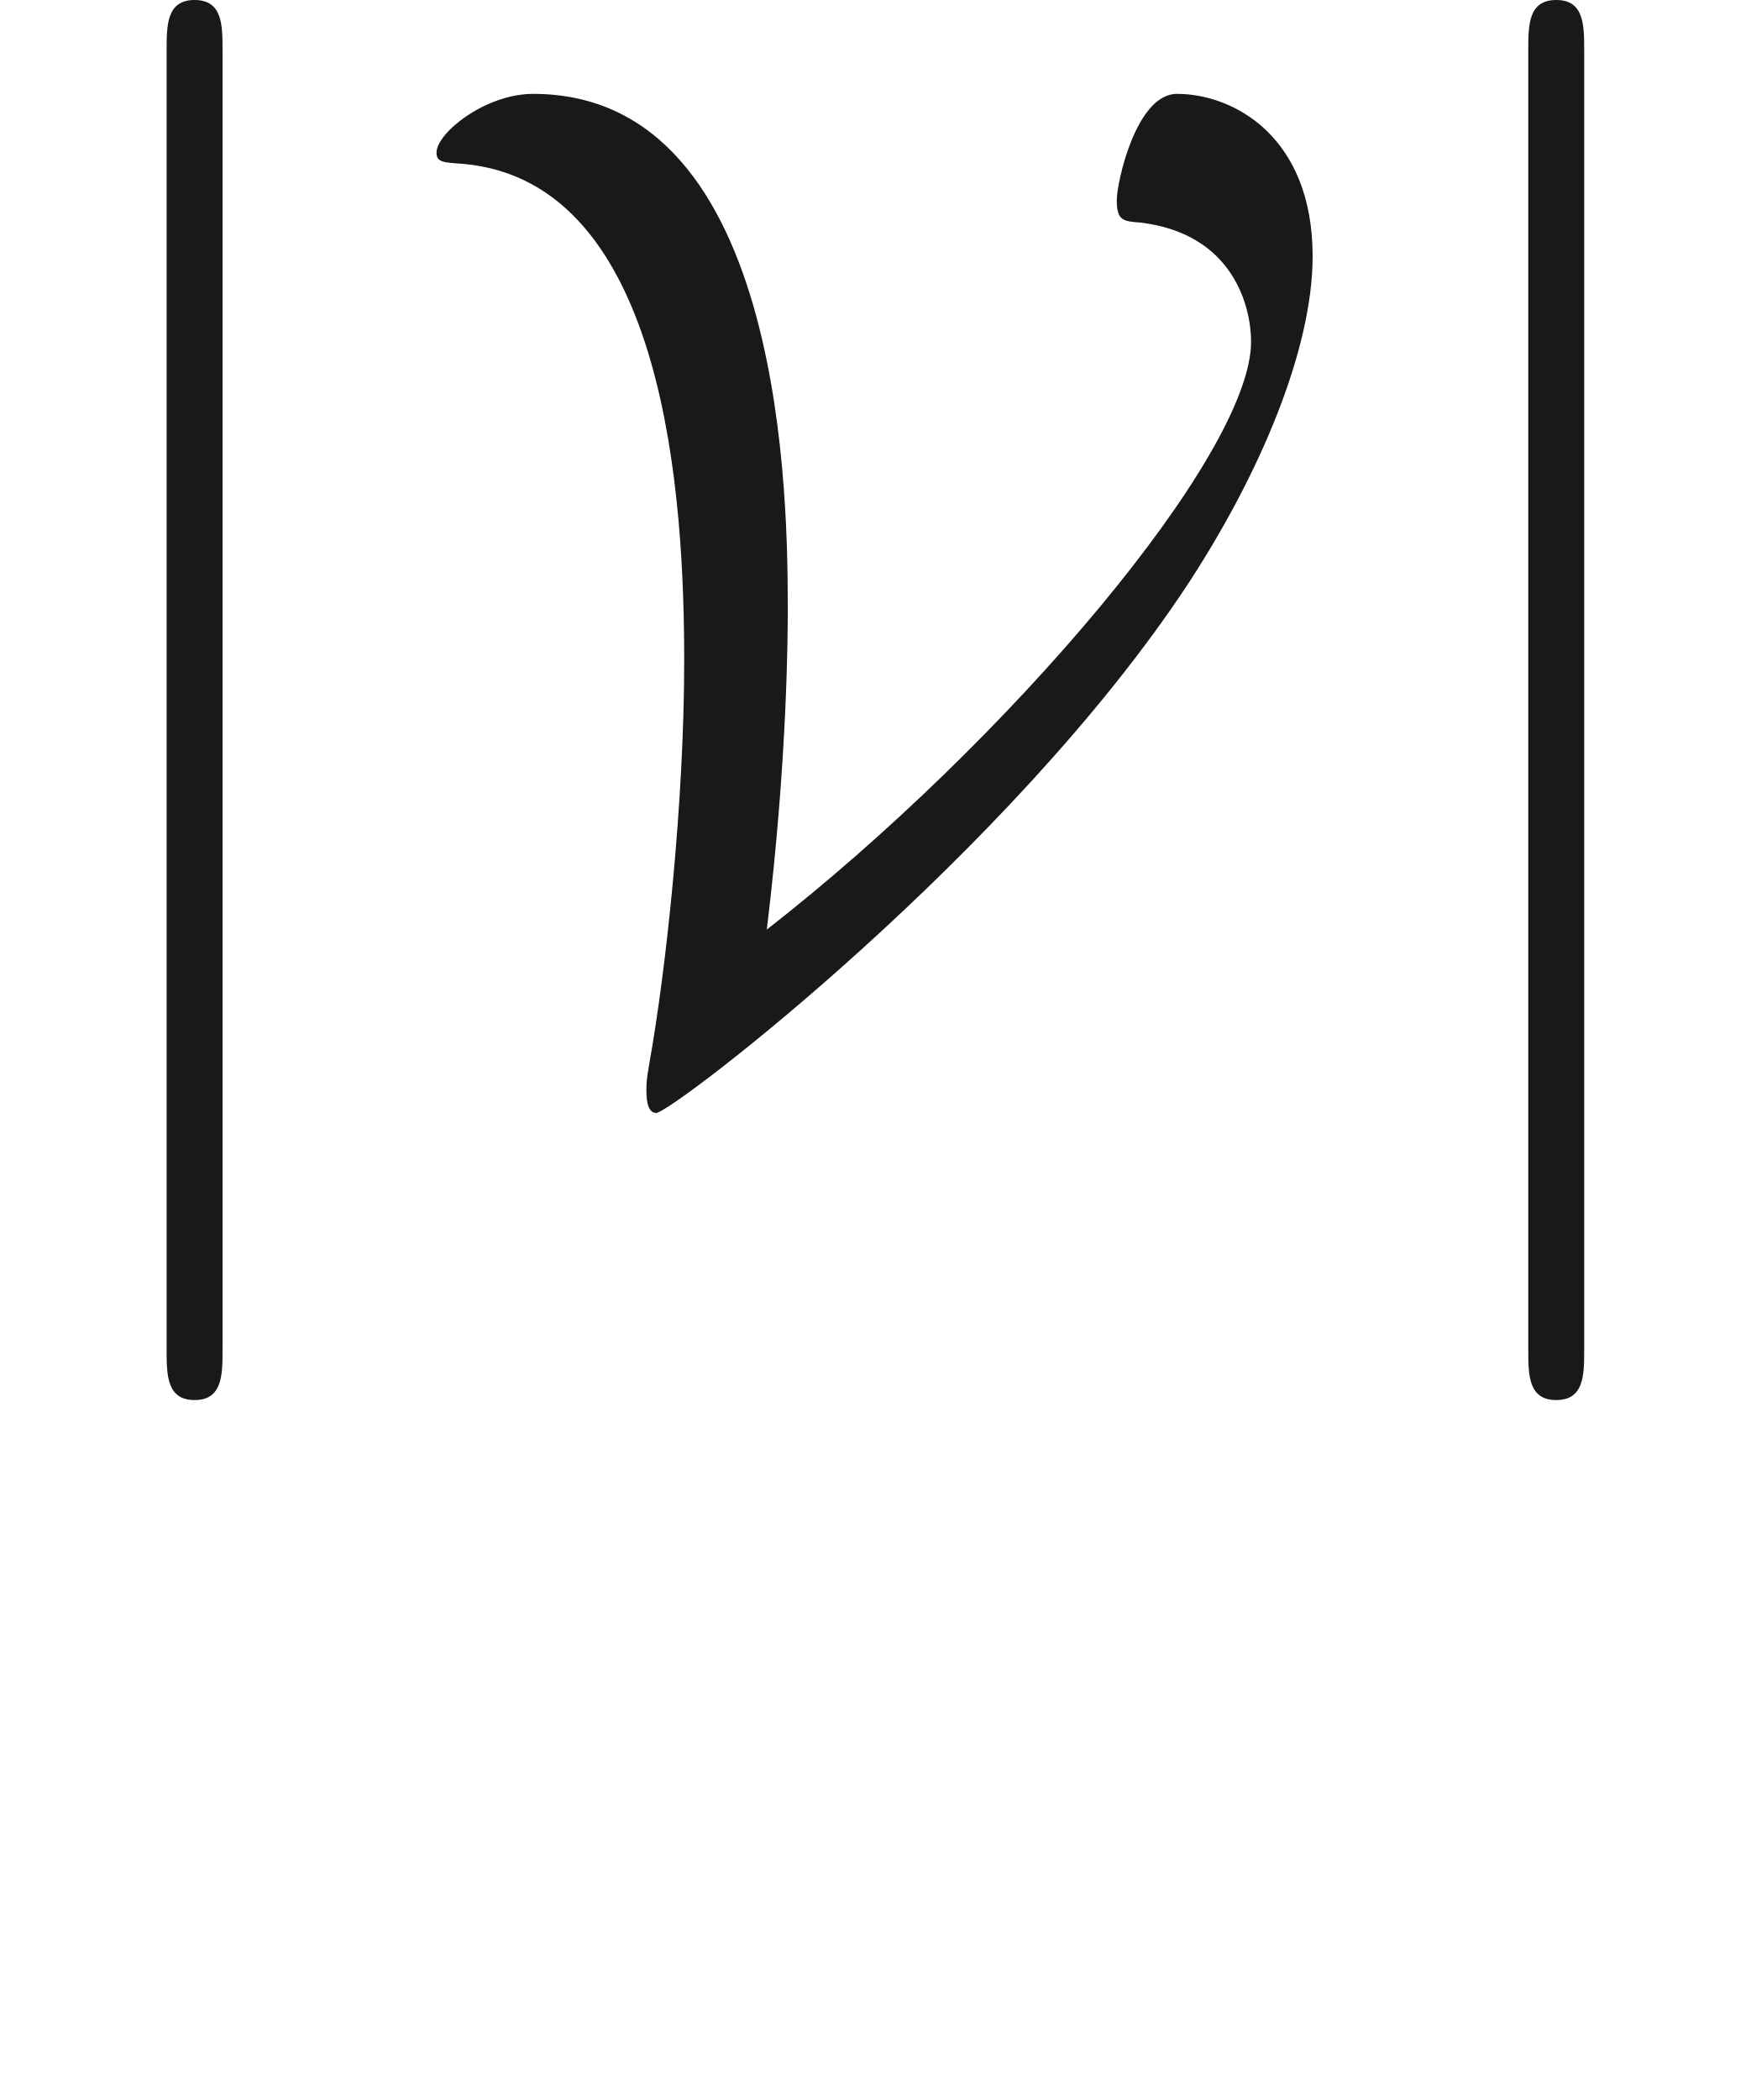
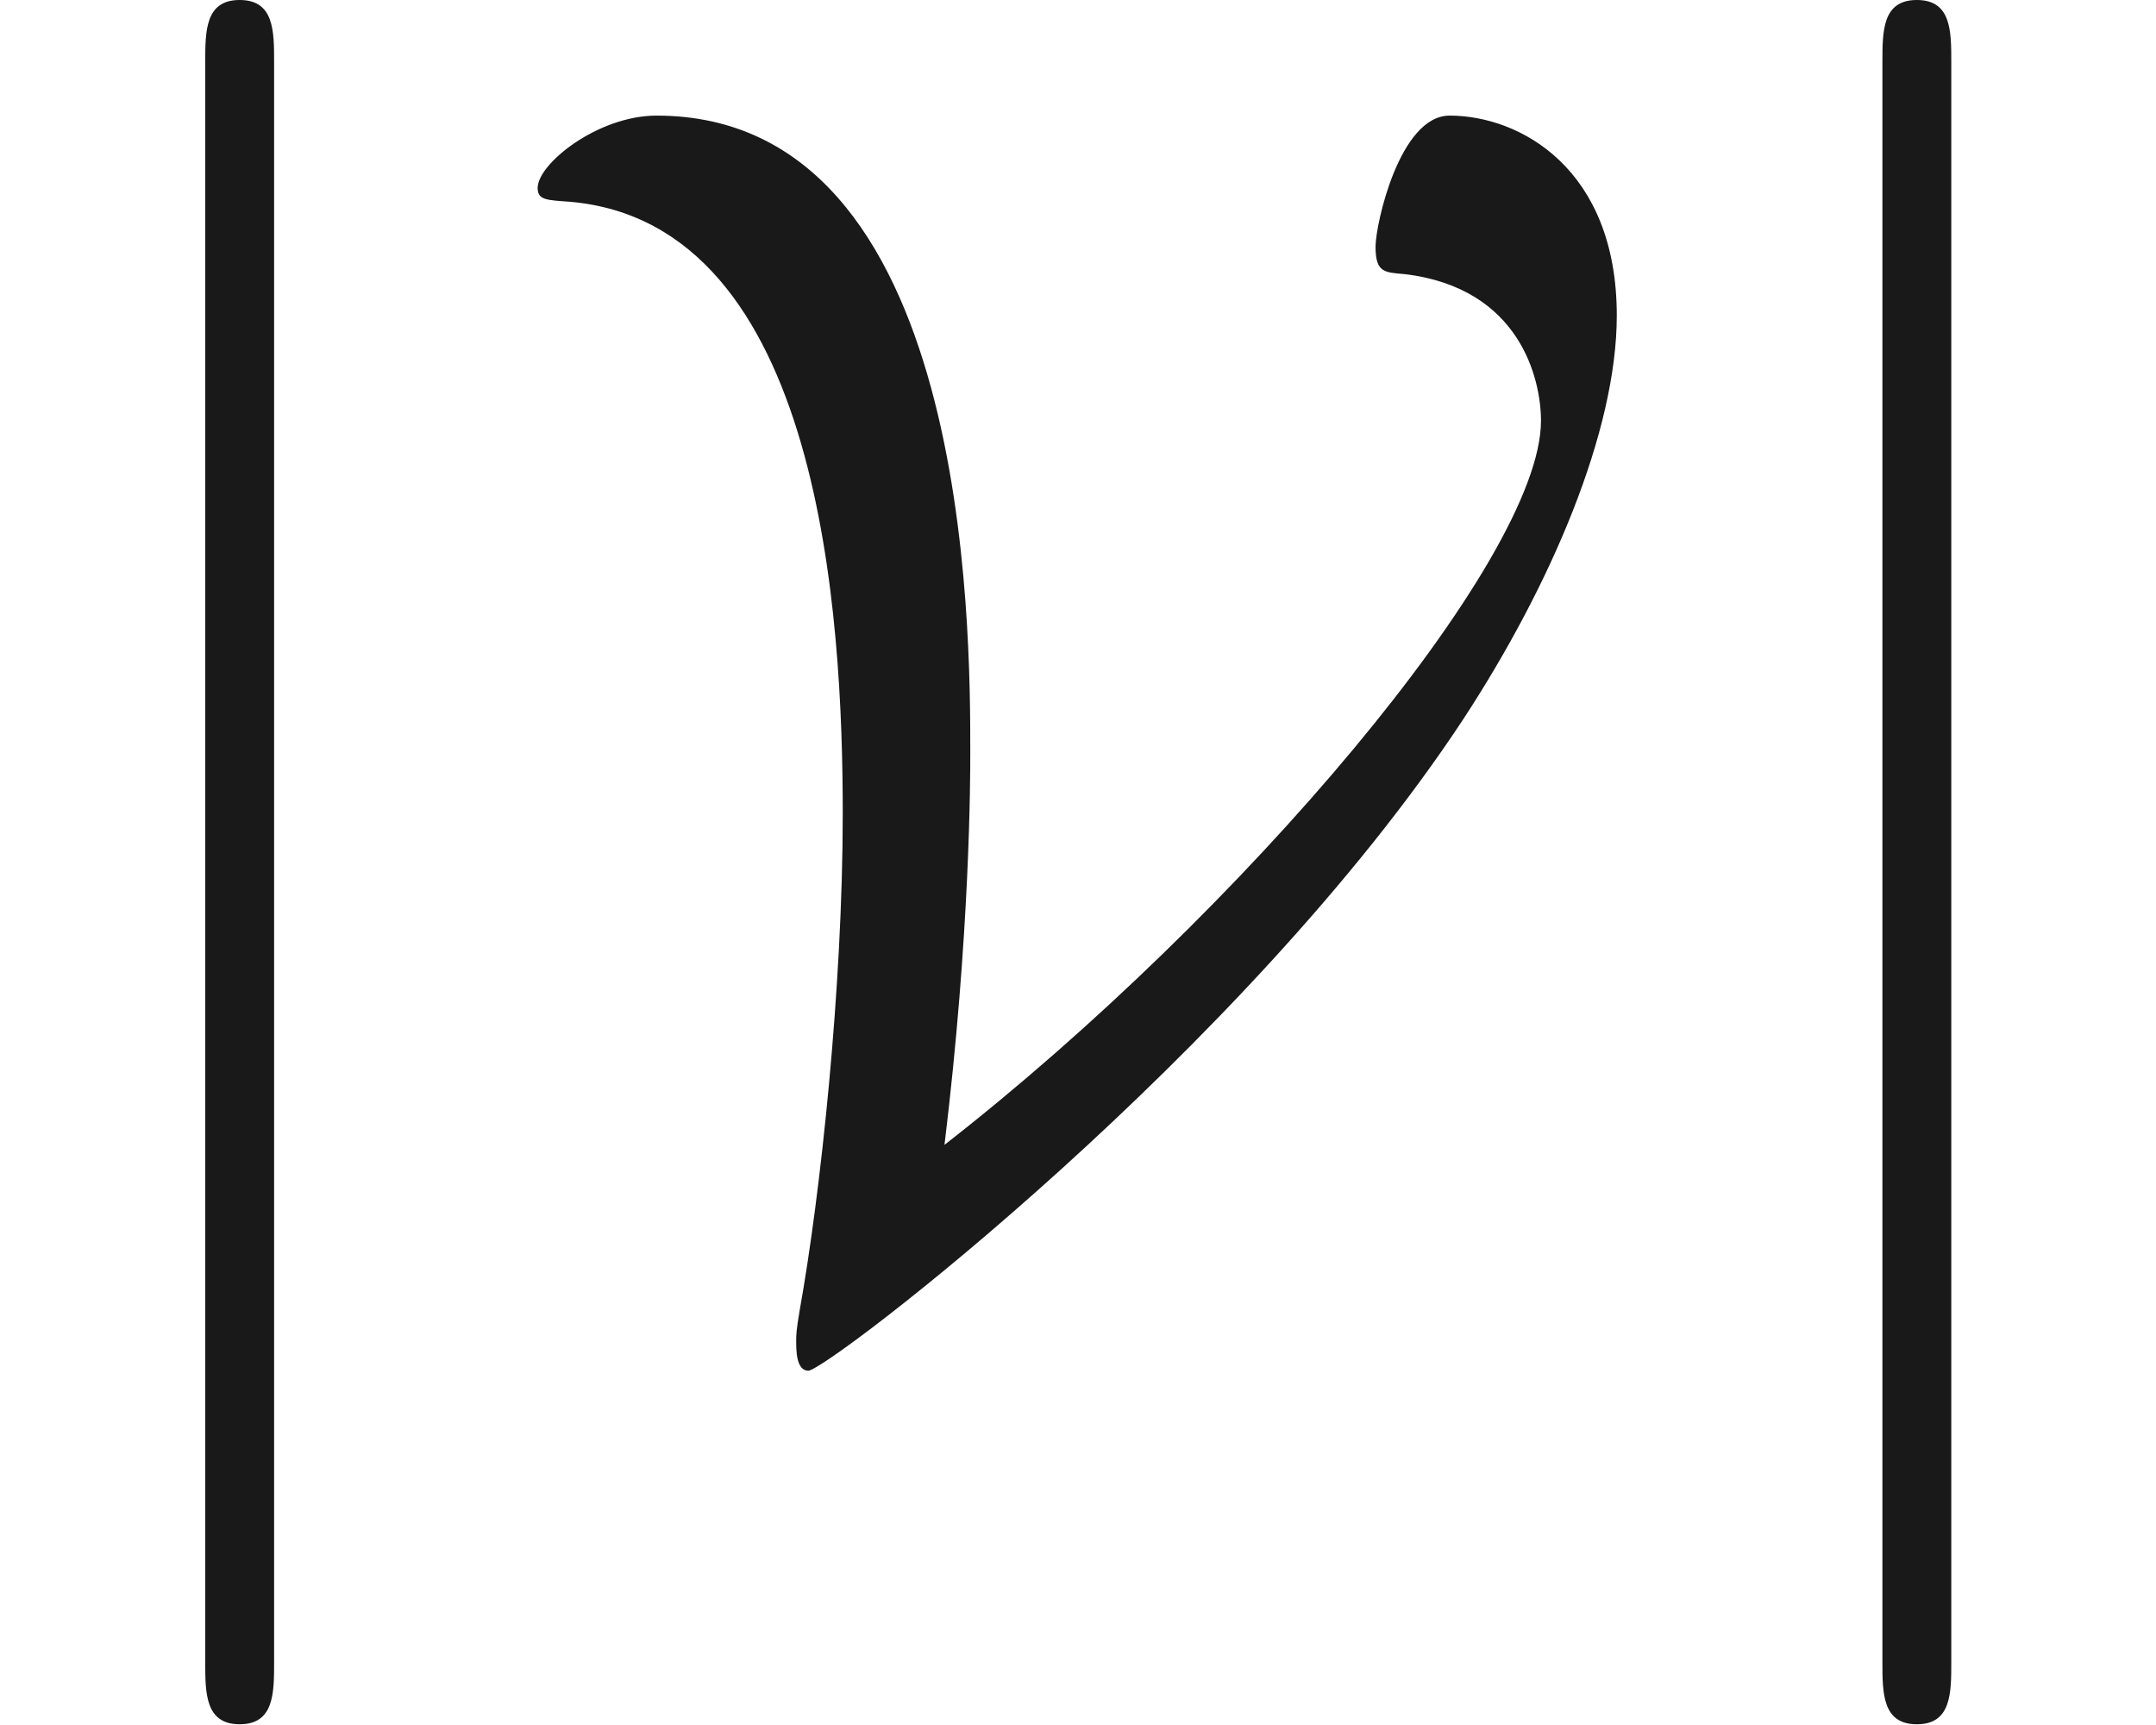
- <svg xmlns="http://www.w3.org/2000/svg" xmlns:ns1="http://github.com/leegao/readme2tex/" xmlns:xlink="http://www.w3.org/1999/xlink" height="14.944pt" ns1:offset="2.4906600000000054" version="1.1" viewBox="-52.075 -69.509 12.459 14.944" width="12.459pt">
+ <svg xmlns="http://www.w3.org/2000/svg" xmlns:ns1="http://github.com/leegao/readme2tex/" xmlns:xlink="http://www.w3.org/1999/xlink" height="9.963pt" ns1:offset="2.4906600000000054" version="1.1" viewBox="-52.075 -69.509 12.459 9.963" width="12.459pt">
  <defs>
    <path d="M2.69 -0.857C2.839 -2.082 2.839 -2.979 2.839 -3.128C2.839 -3.836 2.839 -6.804 1.026 -6.804C0.687 -6.804 0.339 -6.526 0.339 -6.386C0.339 -6.316 0.389 -6.316 0.528 -6.306C1.983 -6.177 2.102 -3.895 2.102 -2.77C2.102 -1.763 1.973 -0.568 1.853 0.1C1.833 0.219 1.833 0.239 1.833 0.279C1.833 0.329 1.833 0.448 1.903 0.448C2.012 0.448 4.423 -1.395 5.689 -3.318C6.197 -4.095 6.575 -4.981 6.575 -5.649C6.575 -6.496 6.017 -6.804 5.609 -6.804C5.32 -6.804 5.181 -6.177 5.181 -6.047C5.181 -5.898 5.23 -5.898 5.35 -5.888C6.017 -5.808 6.137 -5.28 6.137 -5.041C6.137 -4.234 4.403 -2.192 2.69 -0.857Z" id="g0-86" />
    <path d="M1.584 -7.113C1.584 -7.293 1.584 -7.472 1.385 -7.472S1.186 -7.293 1.186 -7.113V2.132C1.186 2.311 1.186 2.491 1.385 2.491S1.584 2.311 1.584 2.132V-7.113Z" id="g0-106" />
    <path d="M3.318 -0.757C3.357 -0.359 3.626 0.06 4.095 0.06C4.304 0.06 4.912 -0.08 4.912 -0.887V-1.445H4.663V-0.887C4.663 -0.309 4.413 -0.249 4.304 -0.249C3.975 -0.249 3.935 -0.697 3.935 -0.747V-2.74C3.935 -3.158 3.935 -3.547 3.577 -3.915C3.188 -4.304 2.69 -4.463 2.212 -4.463C1.395 -4.463 0.707 -3.995 0.707 -3.337C0.707 -3.039 0.907 -2.869 1.166 -2.869C1.445 -2.869 1.624 -3.068 1.624 -3.328C1.624 -3.447 1.574 -3.776 1.116 -3.786C1.385 -4.134 1.873 -4.244 2.192 -4.244C2.68 -4.244 3.248 -3.856 3.248 -2.969V-2.6C2.74 -2.57 2.042 -2.54 1.415 -2.242C0.667 -1.903 0.418 -1.385 0.418 -0.946C0.418 -0.139 1.385 0.11 2.012 0.11C2.67 0.11 3.128 -0.289 3.318 -0.757ZM3.248 -2.391V-1.395C3.248 -0.448 2.531 -0.11 2.082 -0.11C1.594 -0.11 1.186 -0.458 1.186 -0.956C1.186 -1.504 1.604 -2.331 3.248 -2.391Z" id="g1-97" />
  </defs>
  <g fill-opacity="0.9" id="page1">
    <use x="-52.075" y="-62.037" xlink:href="#g0-106" />
    <use x="-49.307" y="-62.037" xlink:href="#g0-86" />
    <use x="-42.383" y="-62.037" xlink:href="#g0-106" />
  </g>
</svg>
